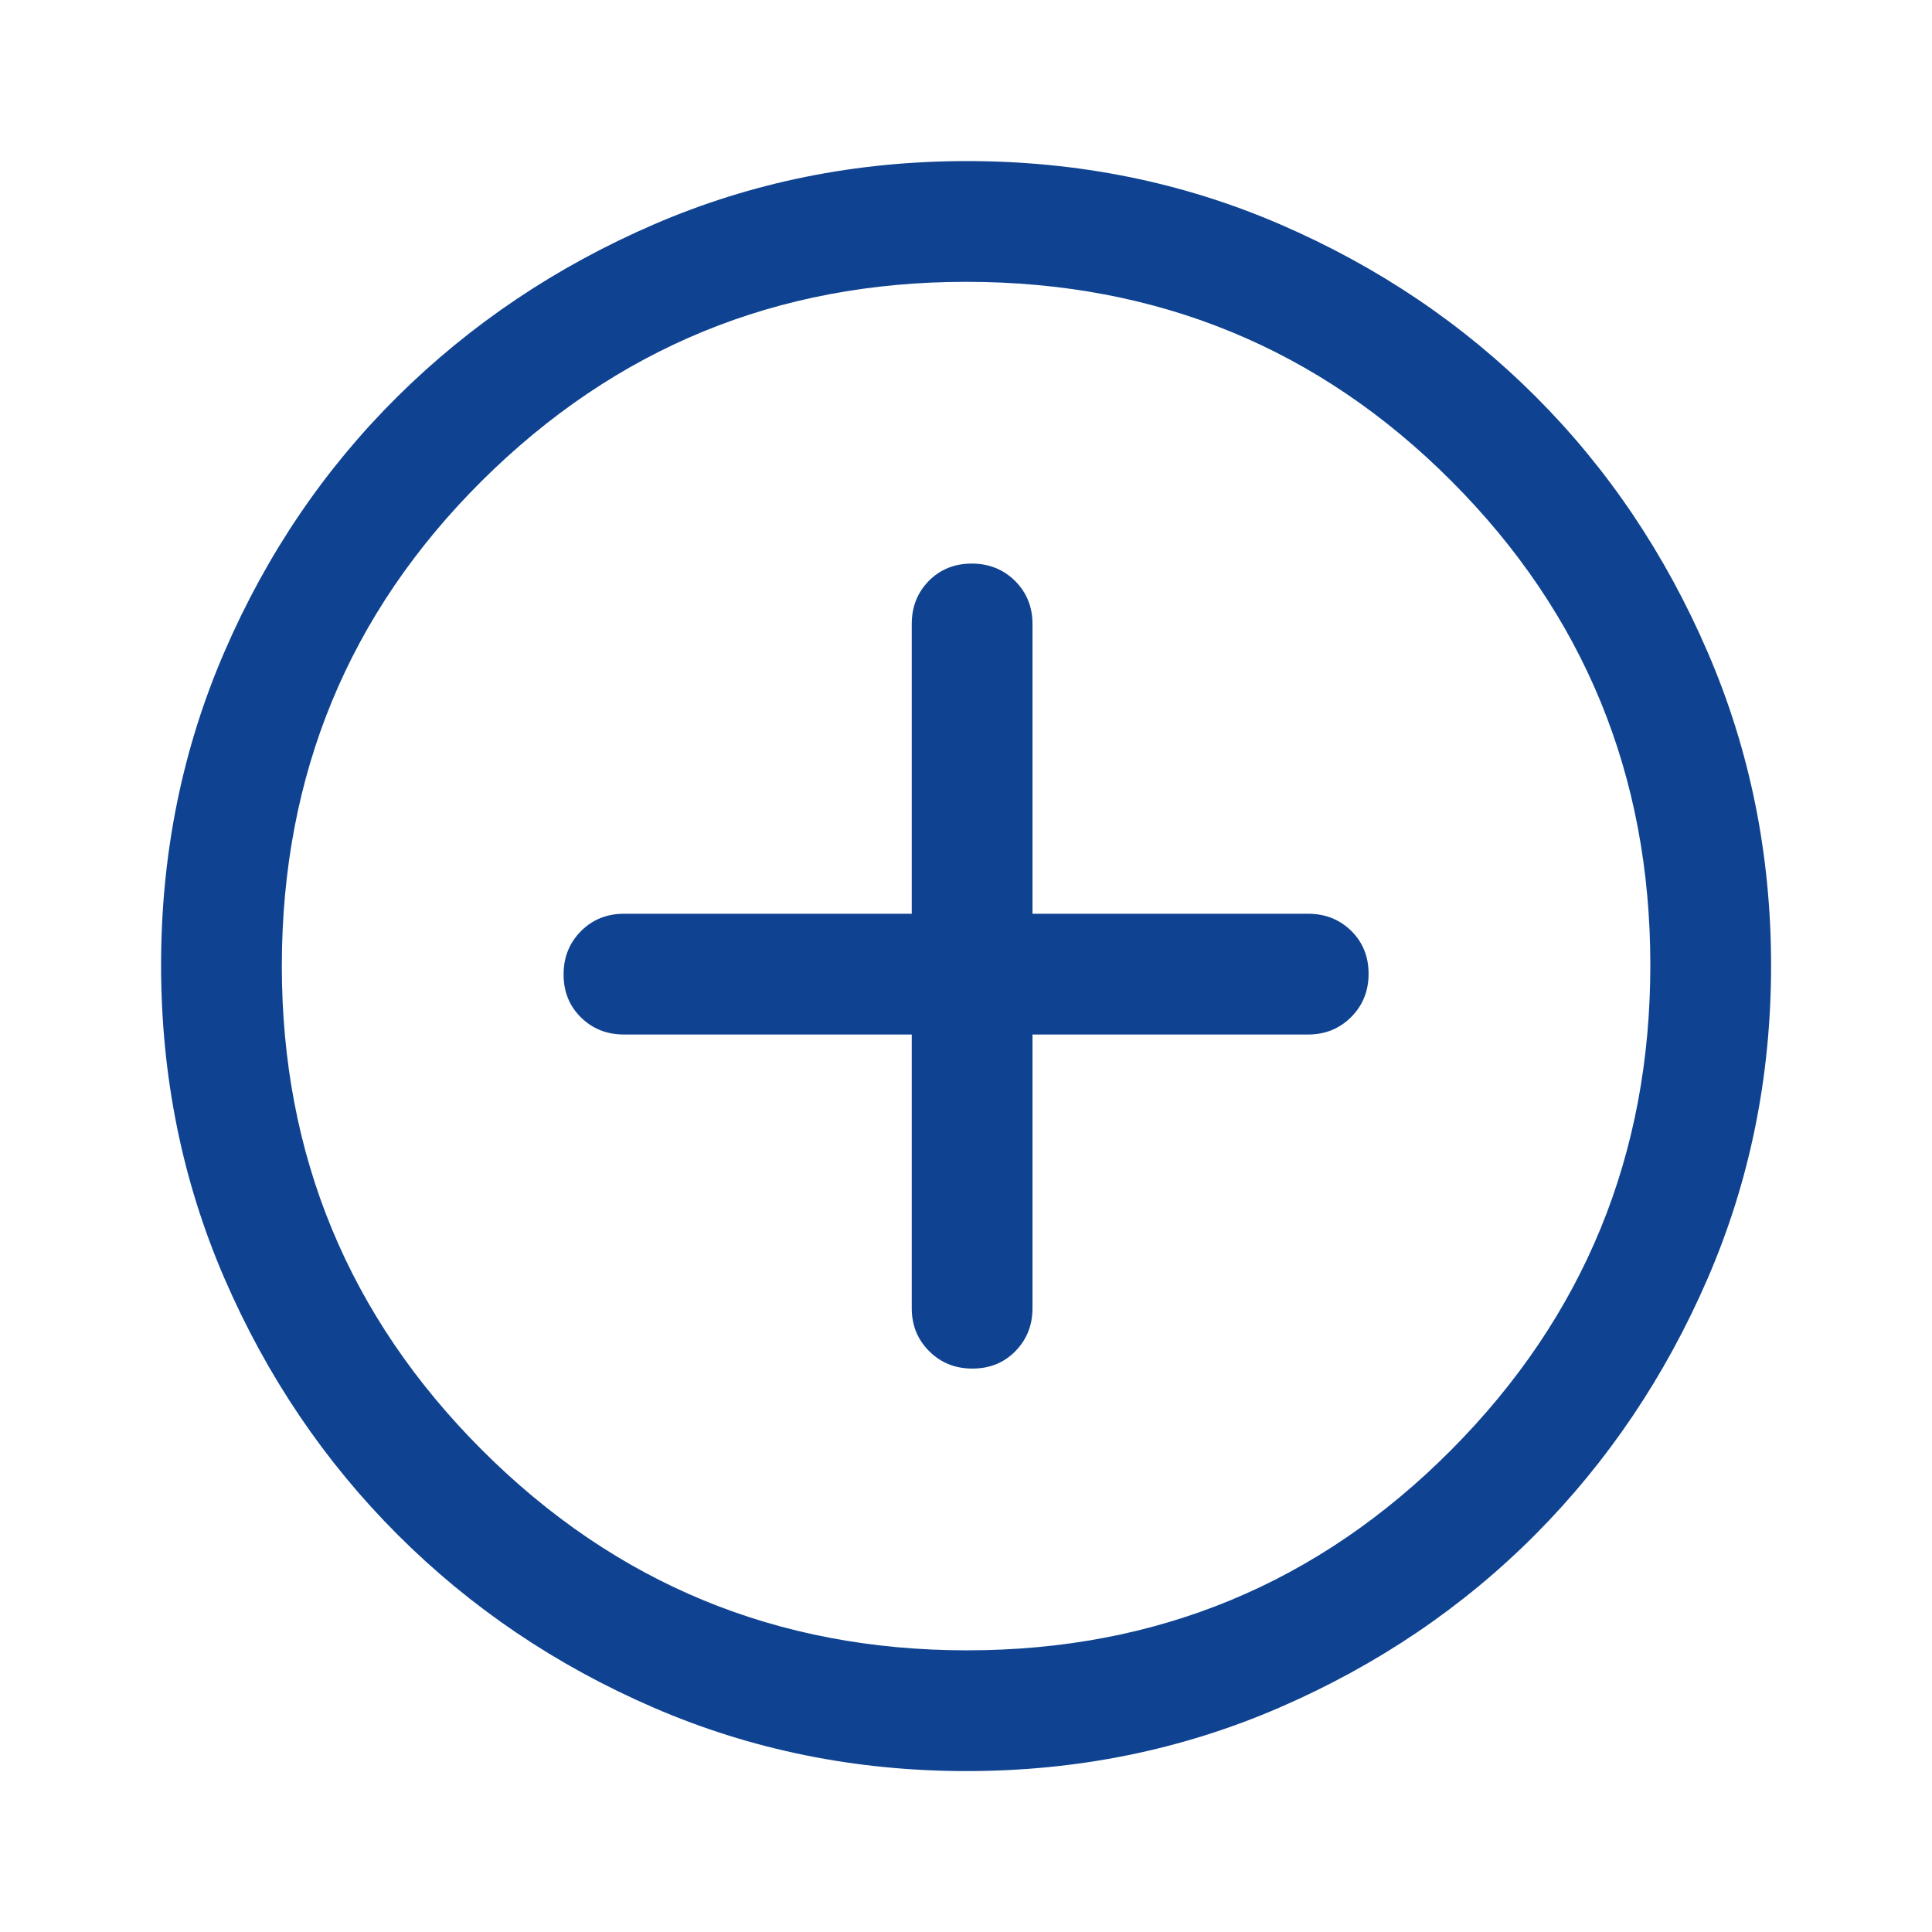
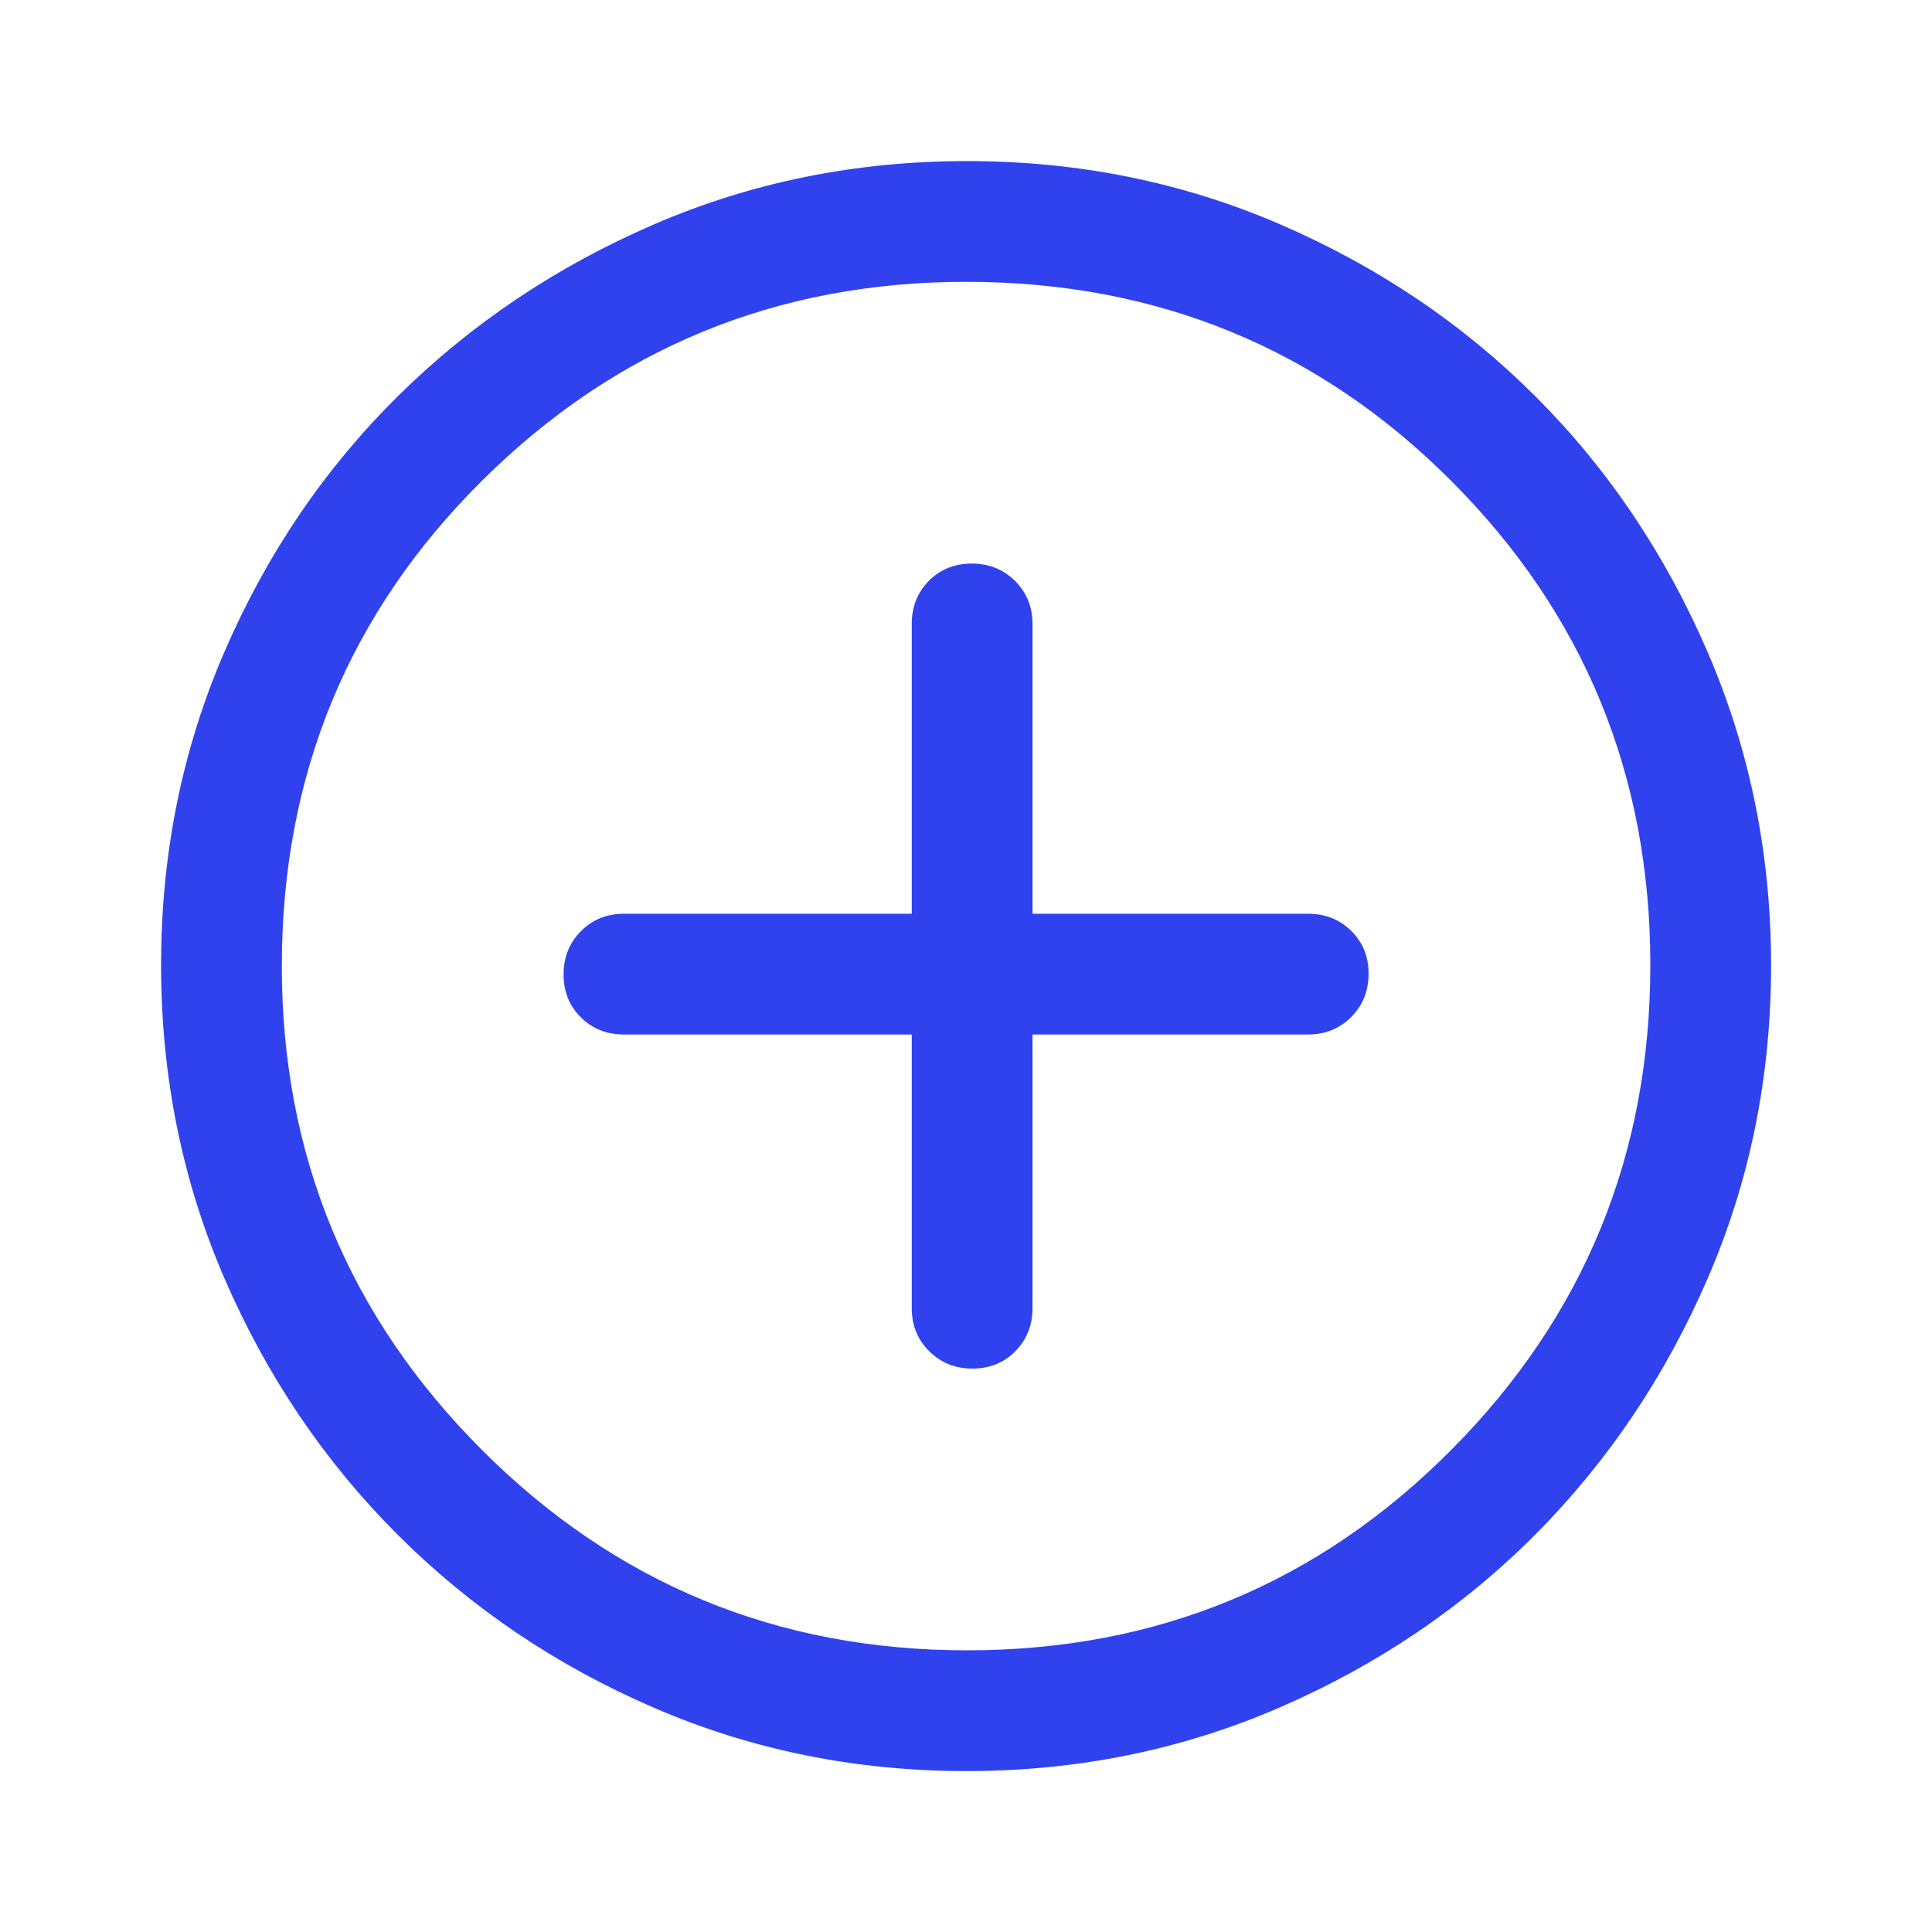
<svg xmlns="http://www.w3.org/2000/svg" width="24" height="24" viewBox="0 0 24 24" fill="none">
-   <path d="M11.326 12.851V16.251C11.326 16.463 11.398 16.641 11.543 16.785C11.687 16.929 11.866 17.001 12.08 17.001C12.294 17.001 12.472 16.929 12.613 16.785C12.755 16.641 12.826 16.463 12.826 16.251V12.851H16.251C16.463 12.851 16.641 12.778 16.785 12.634C16.929 12.489 17.001 12.31 17.001 12.096C17.001 11.883 16.929 11.705 16.785 11.563C16.641 11.422 16.463 11.351 16.251 11.351H12.826V7.751C12.826 7.538 12.753 7.36 12.609 7.216C12.464 7.073 12.285 7.001 12.071 7.001C11.858 7.001 11.68 7.073 11.538 7.216C11.397 7.36 11.326 7.538 11.326 7.751V11.351H7.751C7.538 11.351 7.36 11.423 7.216 11.568C7.073 11.712 7.001 11.891 7.001 12.105C7.001 12.319 7.073 12.497 7.216 12.638C7.36 12.78 7.538 12.851 7.751 12.851H11.326ZM12.007 22.001C10.629 22.001 9.333 21.738 8.12 21.213C6.907 20.688 5.847 19.972 4.938 19.063C4.03 18.155 3.313 17.094 2.788 15.88C2.263 14.666 2.001 13.368 2.001 11.988C2.001 10.608 2.263 9.311 2.788 8.097C3.313 6.883 4.03 5.826 4.938 4.926C5.847 4.026 6.908 3.313 8.122 2.788C9.336 2.263 10.633 2.001 12.013 2.001C13.393 2.001 14.691 2.263 15.905 2.788C17.119 3.313 18.176 4.026 19.076 4.926C19.976 5.826 20.688 6.884 21.213 8.101C21.738 9.317 22.001 10.615 22.001 11.994C22.001 13.373 21.738 14.669 21.213 15.882C20.688 17.094 19.976 18.153 19.076 19.059C18.176 19.964 17.117 20.681 15.901 21.209C14.684 21.737 13.386 22.001 12.007 22.001ZM12.013 20.501C14.372 20.501 16.376 19.672 18.026 18.013C19.676 16.355 20.501 14.347 20.501 11.988C20.501 9.63 19.677 7.626 18.03 5.976C16.384 4.326 14.374 3.501 12.001 3.501C9.651 3.501 7.647 4.324 5.988 5.971C4.33 7.618 3.501 9.628 3.501 12.001C3.501 14.351 4.33 16.355 5.988 18.013C7.647 19.672 9.655 20.501 12.013 20.501Z" fill="#0F4391" />
+   <path d="M11.326 12.851V16.251C11.326 16.463 11.398 16.641 11.543 16.785C11.687 16.929 11.866 17.001 12.08 17.001C12.294 17.001 12.472 16.929 12.613 16.785C12.755 16.641 12.826 16.463 12.826 16.251V12.851H16.251C16.463 12.851 16.641 12.778 16.785 12.634C16.929 12.489 17.001 12.31 17.001 12.096C17.001 11.883 16.929 11.705 16.785 11.563C16.641 11.422 16.463 11.351 16.251 11.351H12.826V7.751C12.826 7.538 12.753 7.36 12.609 7.216C12.464 7.073 12.285 7.001 12.071 7.001C11.858 7.001 11.68 7.073 11.538 7.216C11.397 7.36 11.326 7.538 11.326 7.751V11.351H7.751C7.538 11.351 7.36 11.423 7.216 11.568C7.073 11.712 7.001 11.891 7.001 12.105C7.001 12.319 7.073 12.497 7.216 12.638C7.36 12.78 7.538 12.851 7.751 12.851H11.326ZM12.007 22.001C10.629 22.001 9.333 21.738 8.12 21.213C6.907 20.688 5.847 19.972 4.938 19.063C4.03 18.155 3.313 17.094 2.788 15.88C2.263 14.666 2.001 13.368 2.001 11.988C2.001 10.608 2.263 9.311 2.788 8.097C3.313 6.883 4.03 5.826 4.938 4.926C5.847 4.026 6.908 3.313 8.122 2.788C9.336 2.263 10.633 2.001 12.013 2.001C13.393 2.001 14.691 2.263 15.905 2.788C17.119 3.313 18.176 4.026 19.076 4.926C19.976 5.826 20.688 6.884 21.213 8.101C21.738 9.317 22.001 10.615 22.001 11.994C22.001 13.373 21.738 14.669 21.213 15.882C20.688 17.094 19.976 18.153 19.076 19.059C18.176 19.964 17.117 20.681 15.901 21.209C14.684 21.737 13.386 22.001 12.007 22.001ZM12.013 20.501C14.372 20.501 16.376 19.672 18.026 18.013C19.676 16.355 20.501 14.347 20.501 11.988C20.501 9.63 19.677 7.626 18.03 5.976C16.384 4.326 14.374 3.501 12.001 3.501C9.651 3.501 7.647 4.324 5.988 5.971C4.33 7.618 3.501 9.628 3.501 12.001C3.501 14.351 4.33 16.355 5.988 18.013C7.647 19.672 9.655 20.501 12.013 20.501Z" fill="#3042ee" />
</svg>
